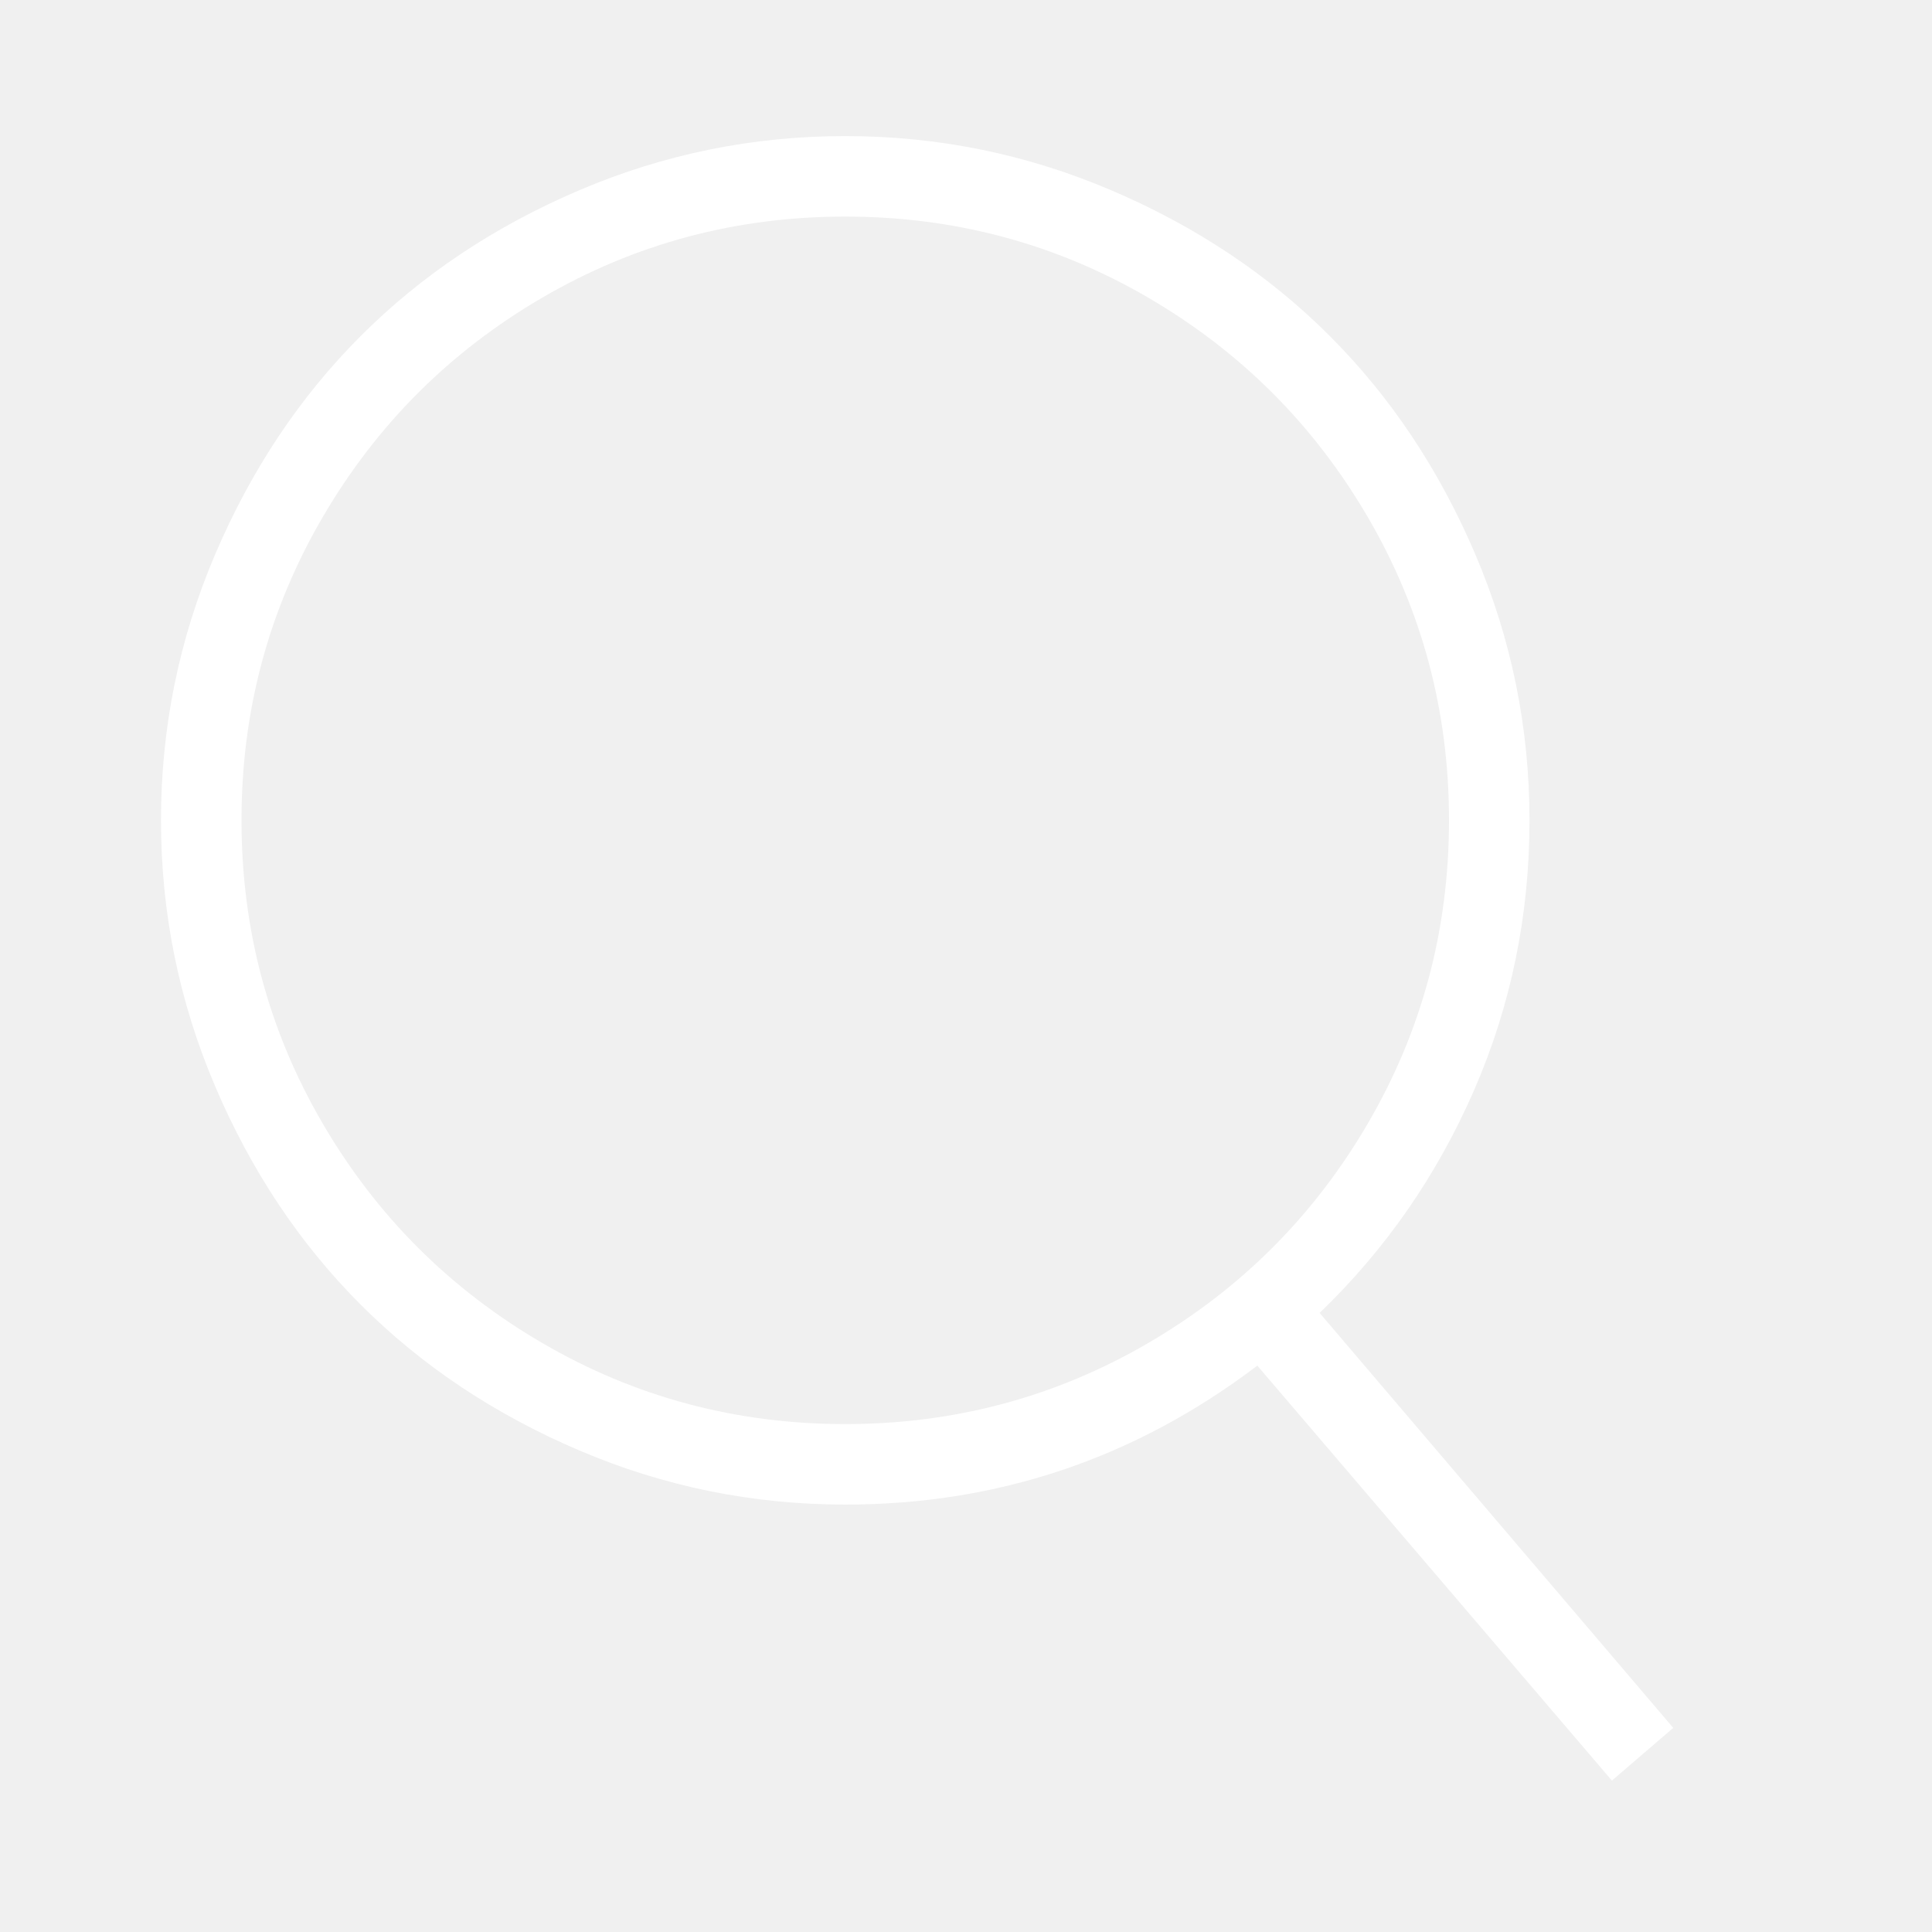
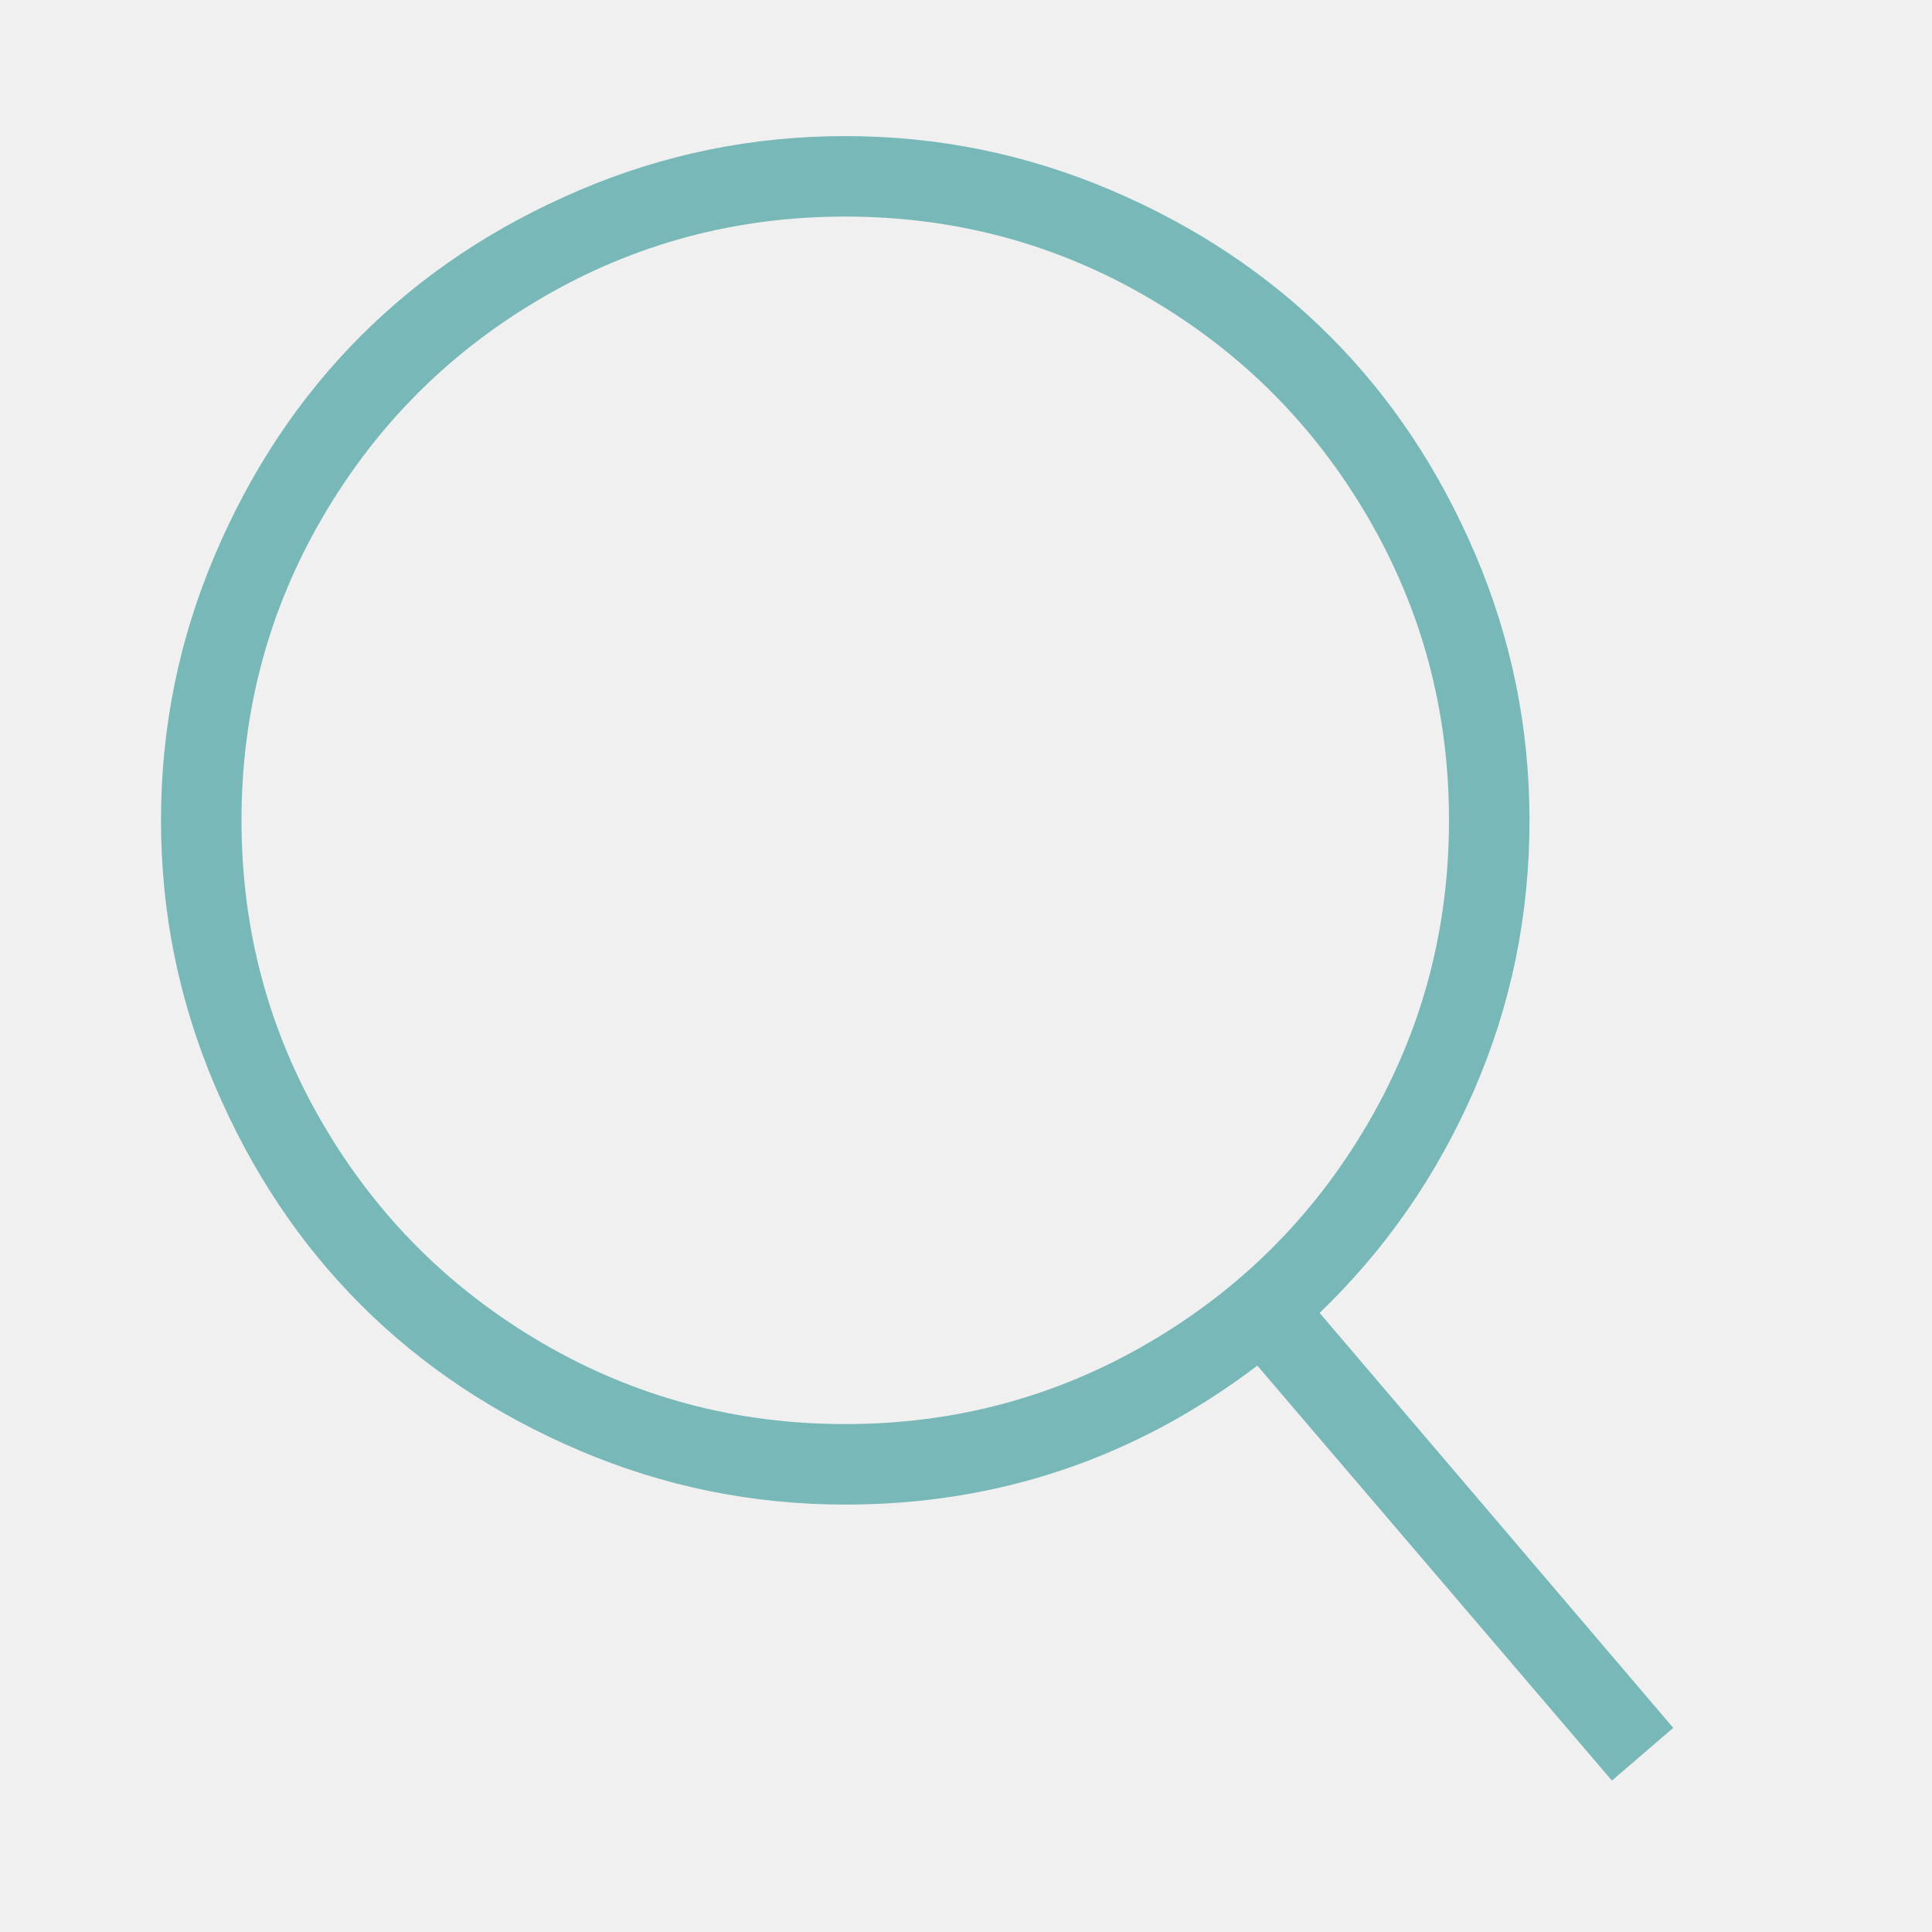
<svg xmlns="http://www.w3.org/2000/svg" viewBox="0 0 512 512">
-   <path d="M349.714 347.937l93.714 109.969-16.254 13.969-93.969-109.969q-48.508 36.825-109.207 36.825-36.826 0-70.476-14.349t-57.905-38.603-38.603-57.905-14.349-70.476 14.349-70.476 38.603-57.905 57.905-38.603 70.476-14.349 70.476 14.349 57.905 38.603 38.603 57.905 14.349 70.476q0 37.841-14.73 71.619t-40.889 58.921zM224 377.397q43.428 0 80.254-21.461t58.286-58.286 21.461-80.254-21.461-80.254-58.286-58.285-80.254-21.46-80.254 21.46-58.285 58.285-21.46 80.254 21.46 80.254 58.285 58.286 80.254 21.461z" fill="#ffffff" fill-rule="evenodd" />
+   <path d="M349.714 347.937l93.714 109.969-16.254 13.969-93.969-109.969q-48.508 36.825-109.207 36.825-36.826 0-70.476-14.349t-57.905-38.603-38.603-57.905-14.349-70.476 14.349-70.476 38.603-57.905 57.905-38.603 70.476-14.349 70.476 14.349 57.905 38.603 38.603 57.905 14.349 70.476q0 37.841-14.73 71.619t-40.889 58.921zM224 377.397q43.428 0 80.254-21.461t58.286-58.286 21.461-80.254-21.461-80.254-58.286-58.285-80.254-21.46-80.254 21.46-58.285 58.285-21.46 80.254 21.46 80.254 58.285 58.286 80.254 21.461z" fill="#1888" fill-rule="evenodd" />
</svg>
